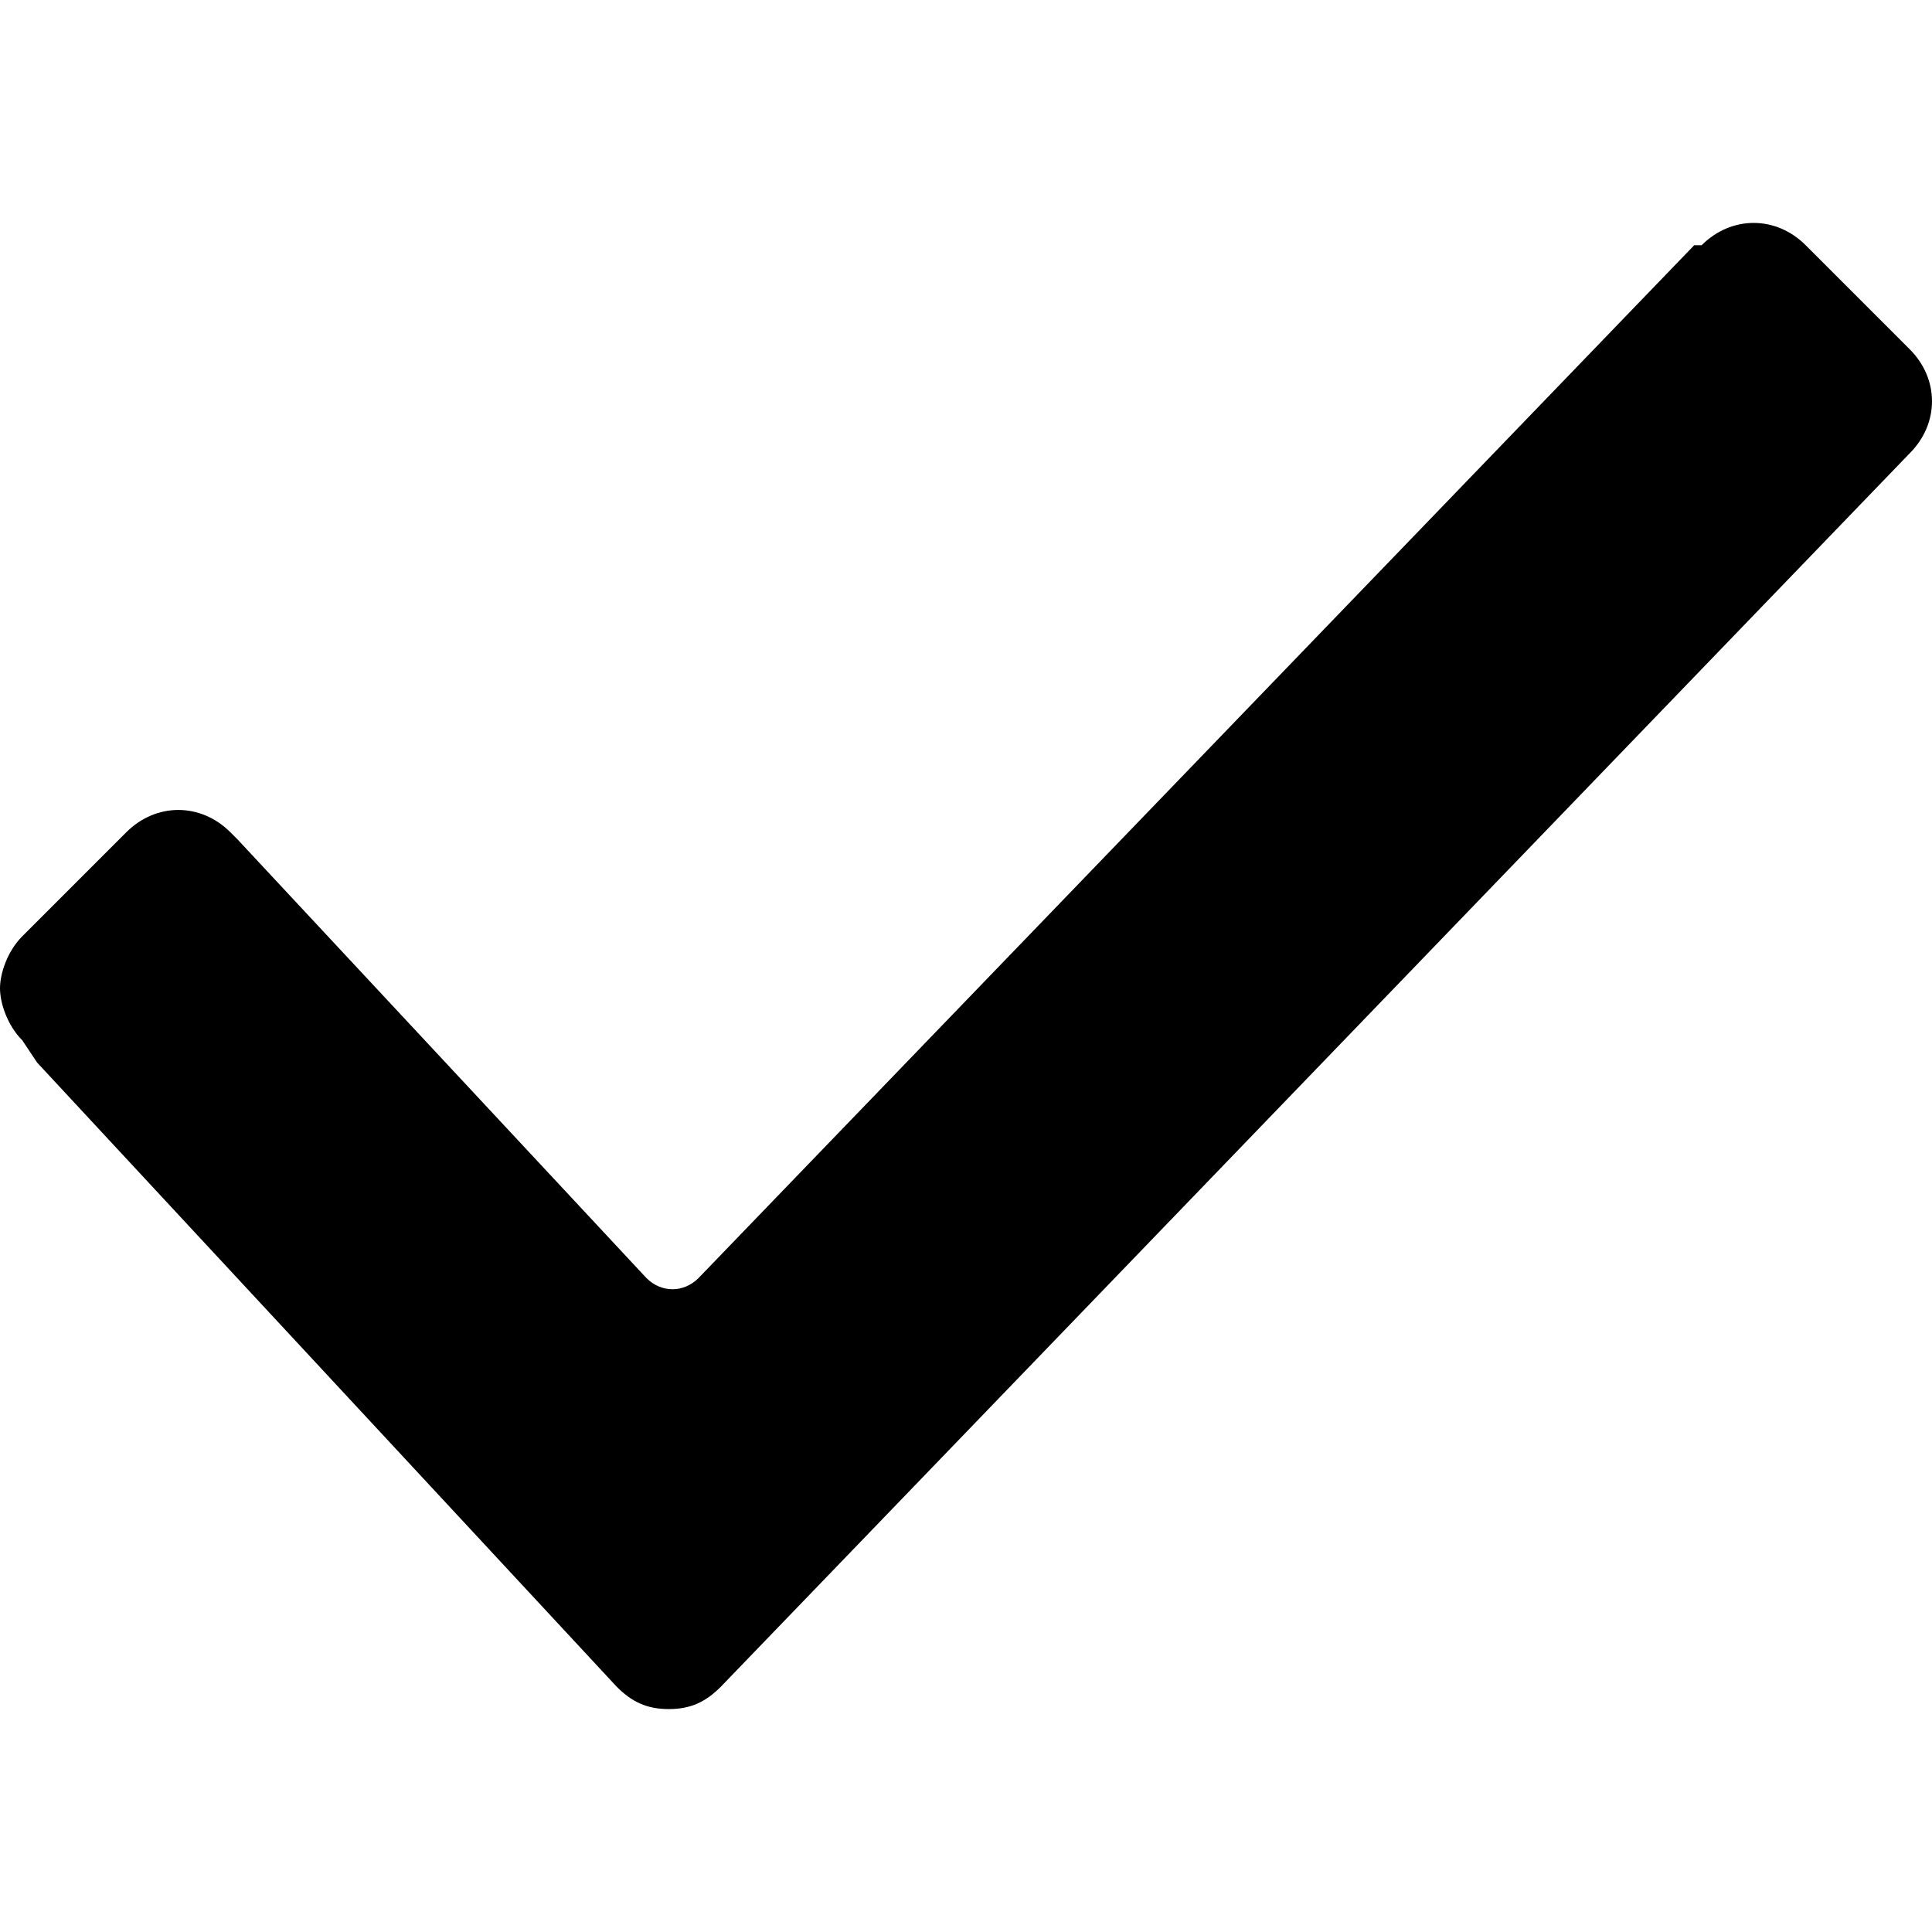
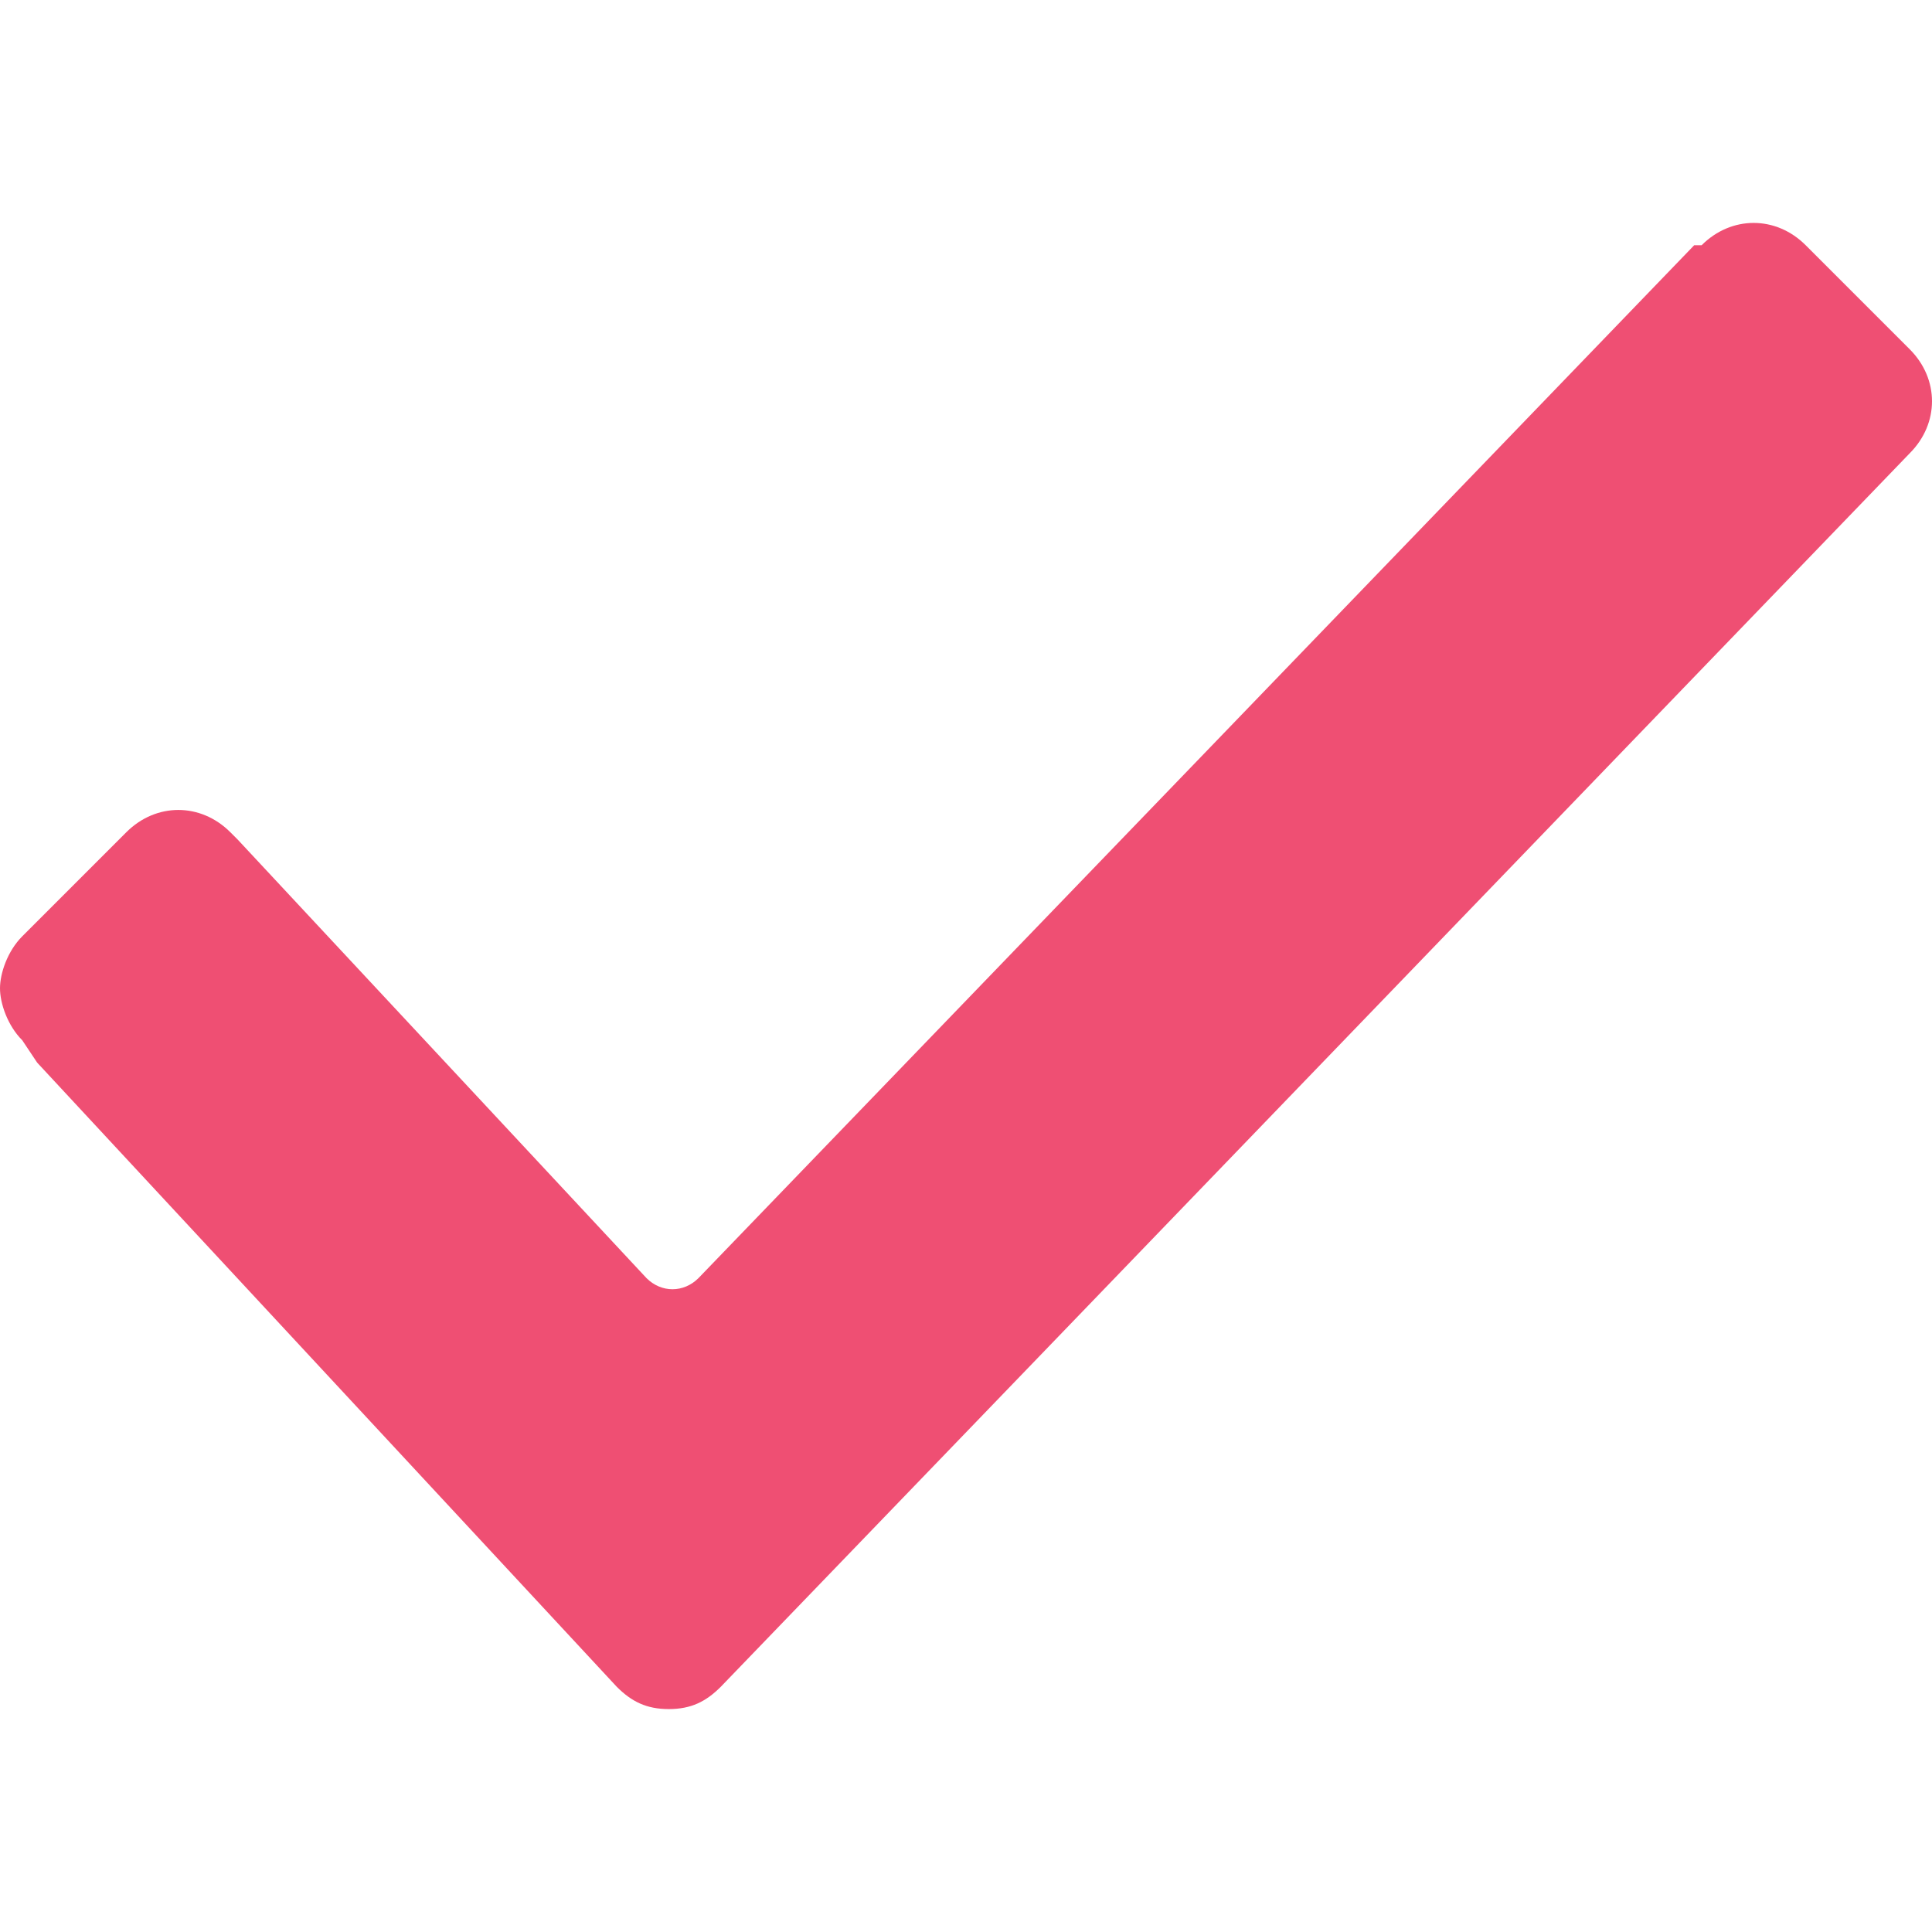
<svg xmlns="http://www.w3.org/2000/svg" version="1.1" viewBox="0 0 26 26" enable-background="new 0 0 26 26">
-   <path d="m.3,14c-0.2-0.2-0.3-0.5-0.3-0.7s0.1-0.5 0.3-0.7l1.4-1.4c0.4-0.4 1-0.4 1.4,0l.1,.1 5.5,5.9c0.2,0.2 0.5,0.2 0.7,0l13.4-13.9h0.1v-8.88178e-16c0.4-0.4 1-0.4 1.4,0l1.4,1.4c0.4,0.4 0.4,1 0,1.4l0,0-16,16.6c-0.2,0.2-0.4,0.3-0.7,0.3-0.3,0-0.5-0.1-0.7-0.3l-7.8-8.4-.2-.3z" />
+   <path fill="#ef4f73" d="m.3,14c-0.2-0.2-0.3-0.5-0.3-0.7s0.1-0.5 0.3-0.7l1.4-1.4c0.4-0.4 1-0.4 1.4,0l.1,.1 5.5,5.9c0.2,0.2 0.5,0.2 0.7,0l13.4-13.9h0.1v-8.88178e-16c0.4-0.4 1-0.4 1.4,0l1.4,1.4c0.4,0.4 0.4,1 0,1.4l0,0-16,16.6c-0.2,0.2-0.4,0.3-0.7,0.3-0.3,0-0.5-0.1-0.7-0.3l-7.8-8.4-.2-.3z" />
</svg>
